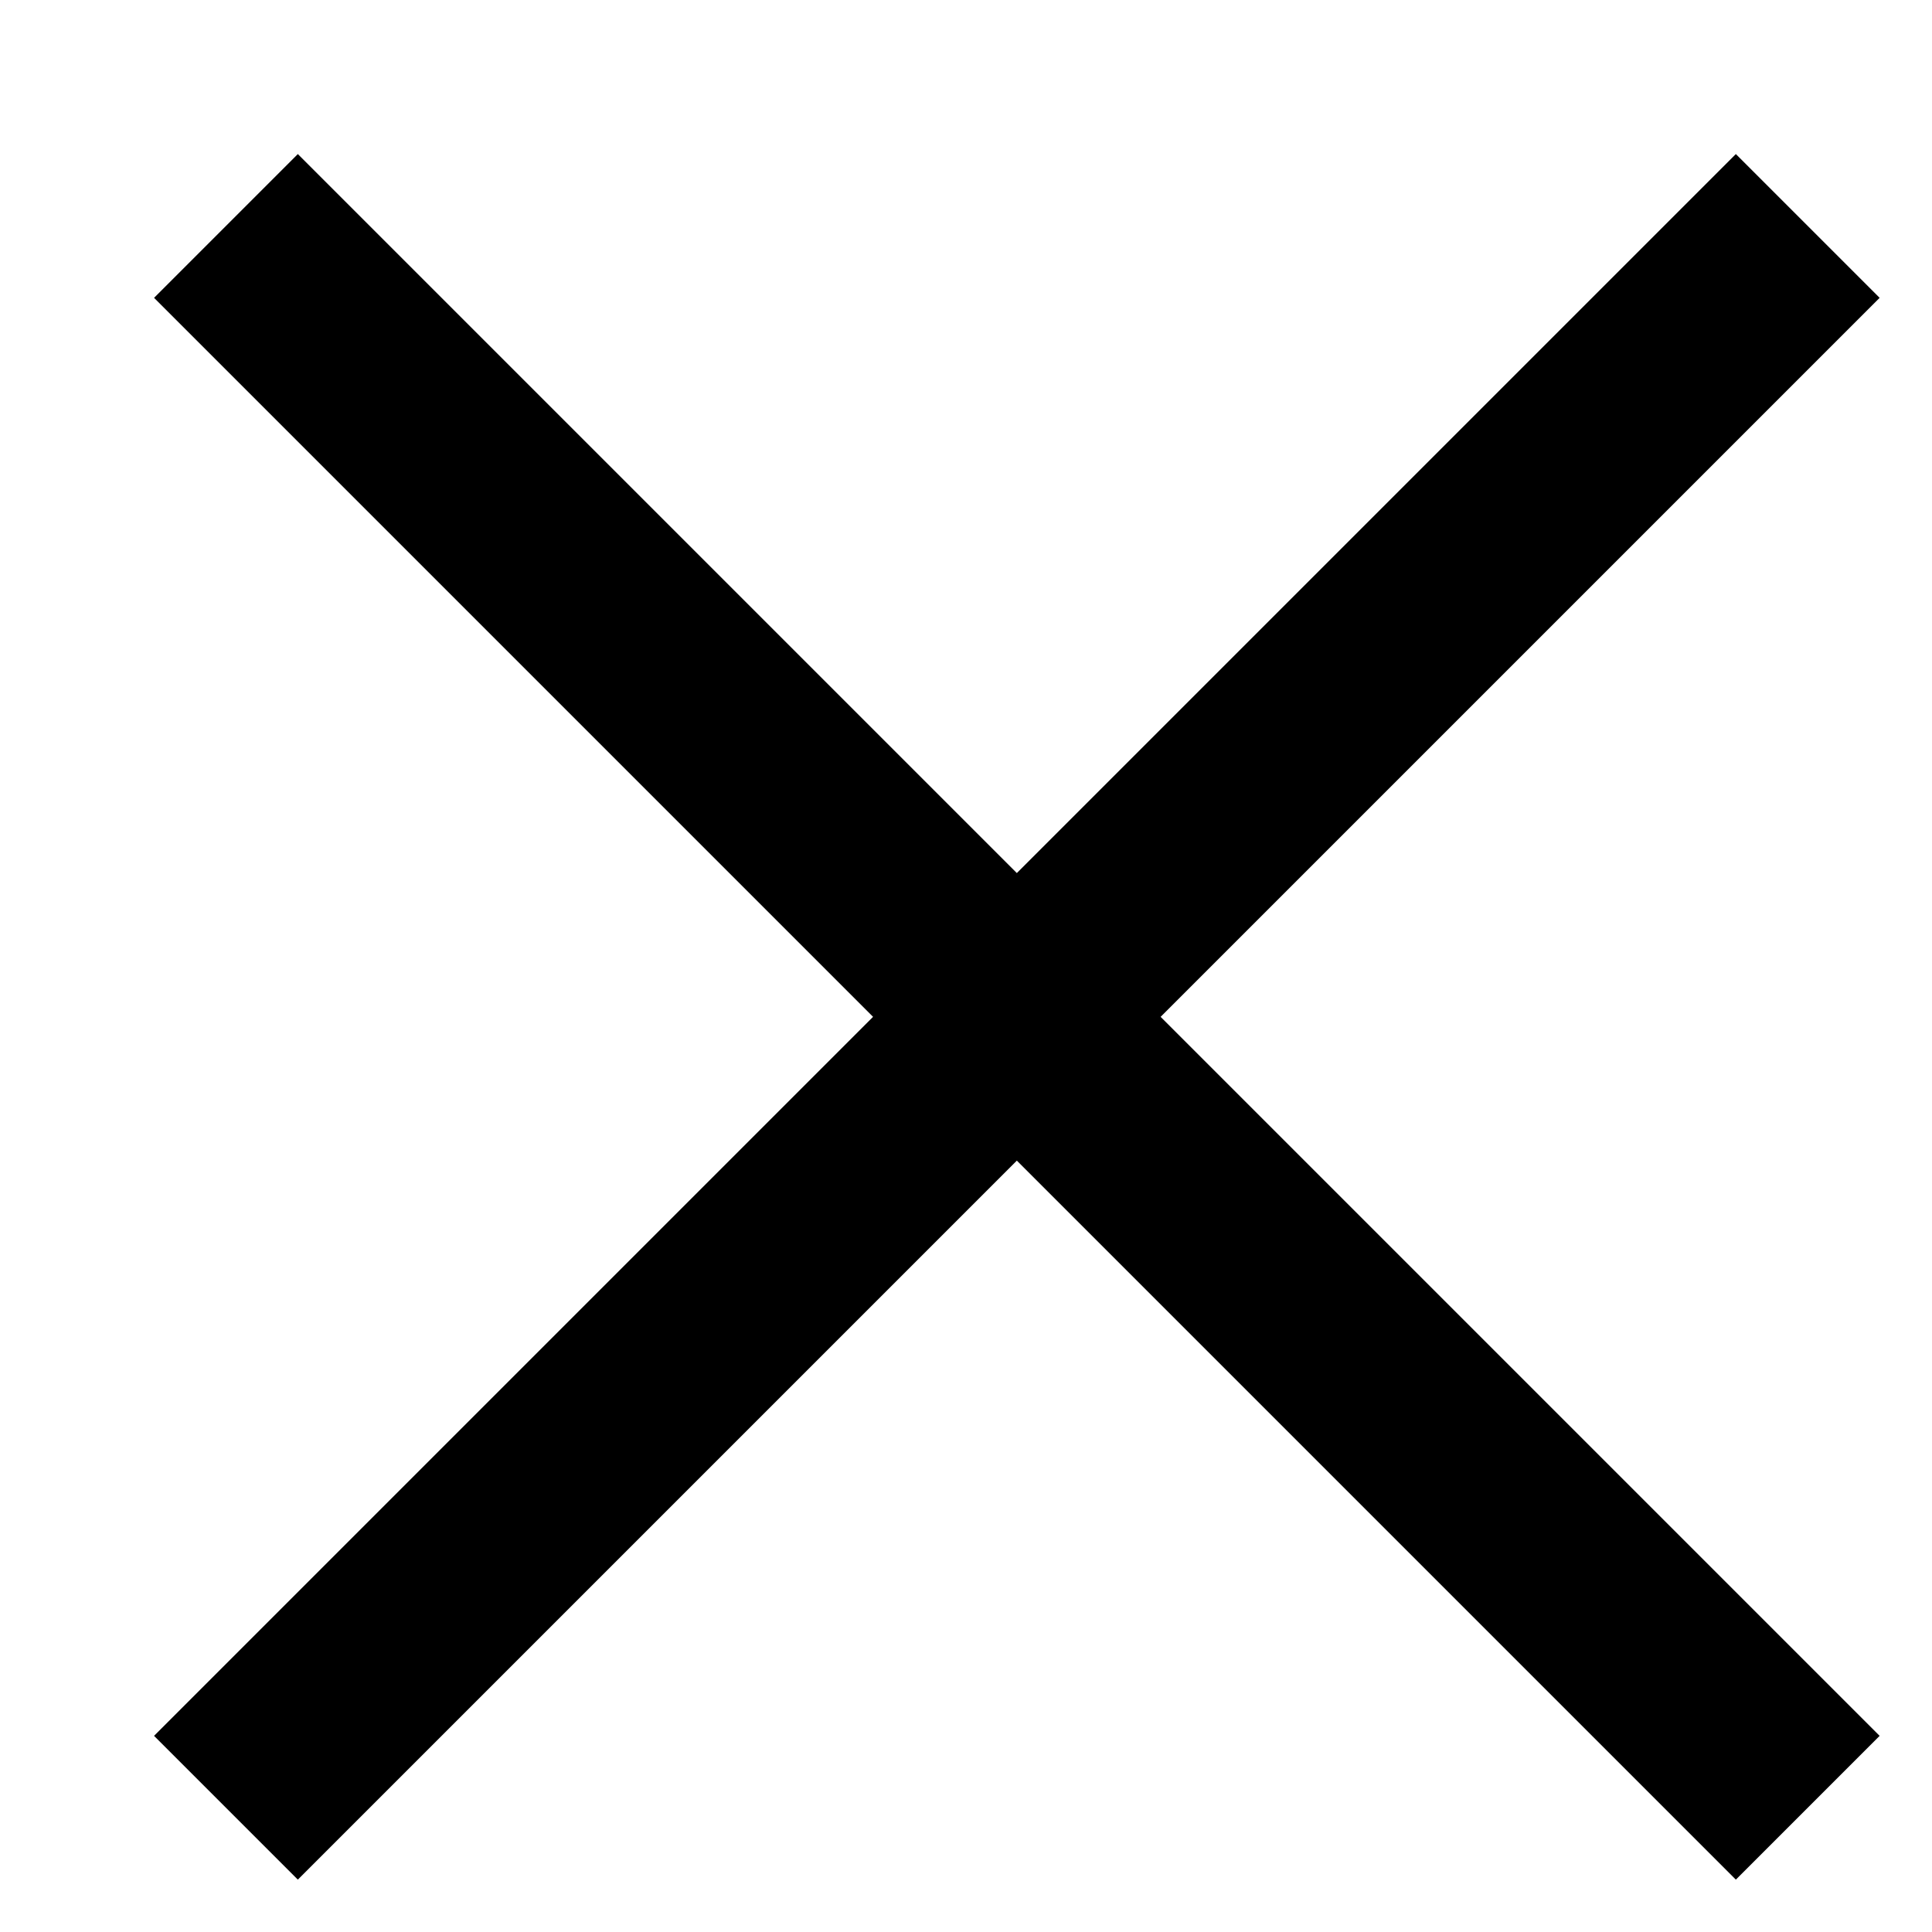
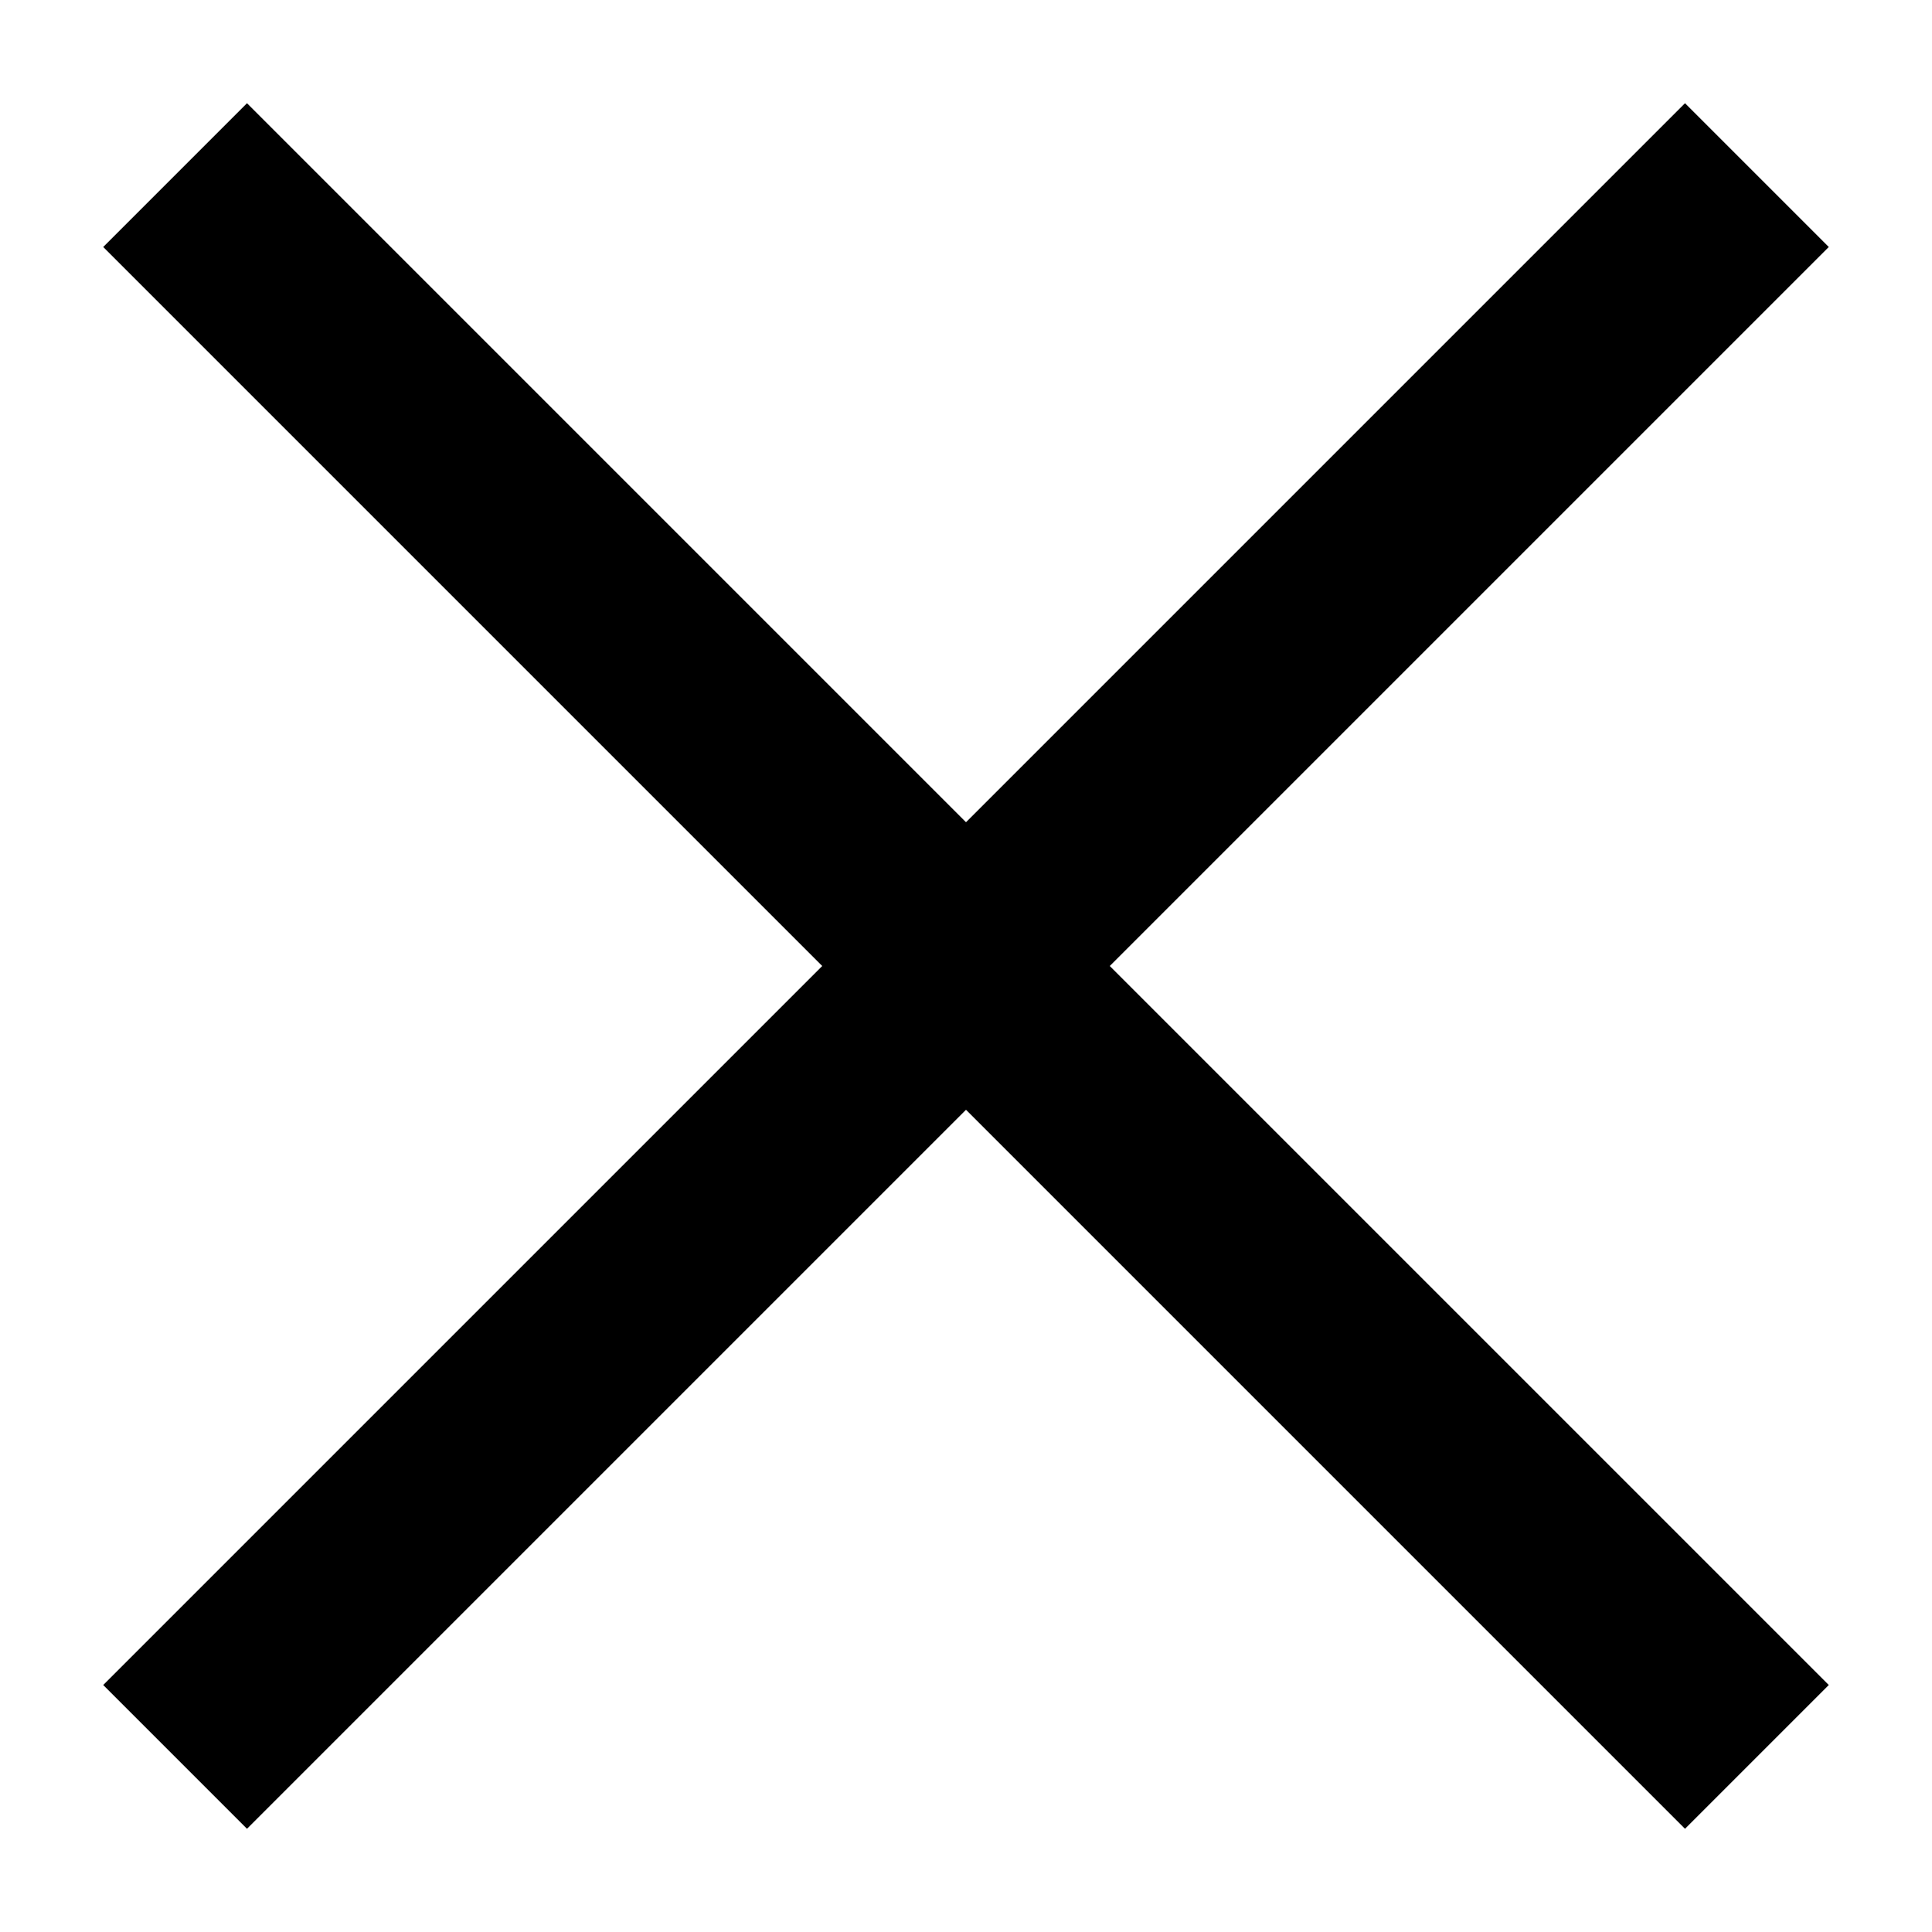
- <svg xmlns="http://www.w3.org/2000/svg" version="1.1" viewBox="0 0 19 19">
+ <svg xmlns="http://www.w3.org/2000/svg" version="1.1" viewBox="0.5 0.5 19 19">
  <path d="M10 8.586l-7.071-7.071-1.414 1.414 7.071 7.071-7.071 7.071 1.414 1.414 7.071-7.071 7.071 7.071 1.414-1.414-7.071-7.071 7.071-7.071-1.414-1.414-7.071 7.071z" />
</svg>
